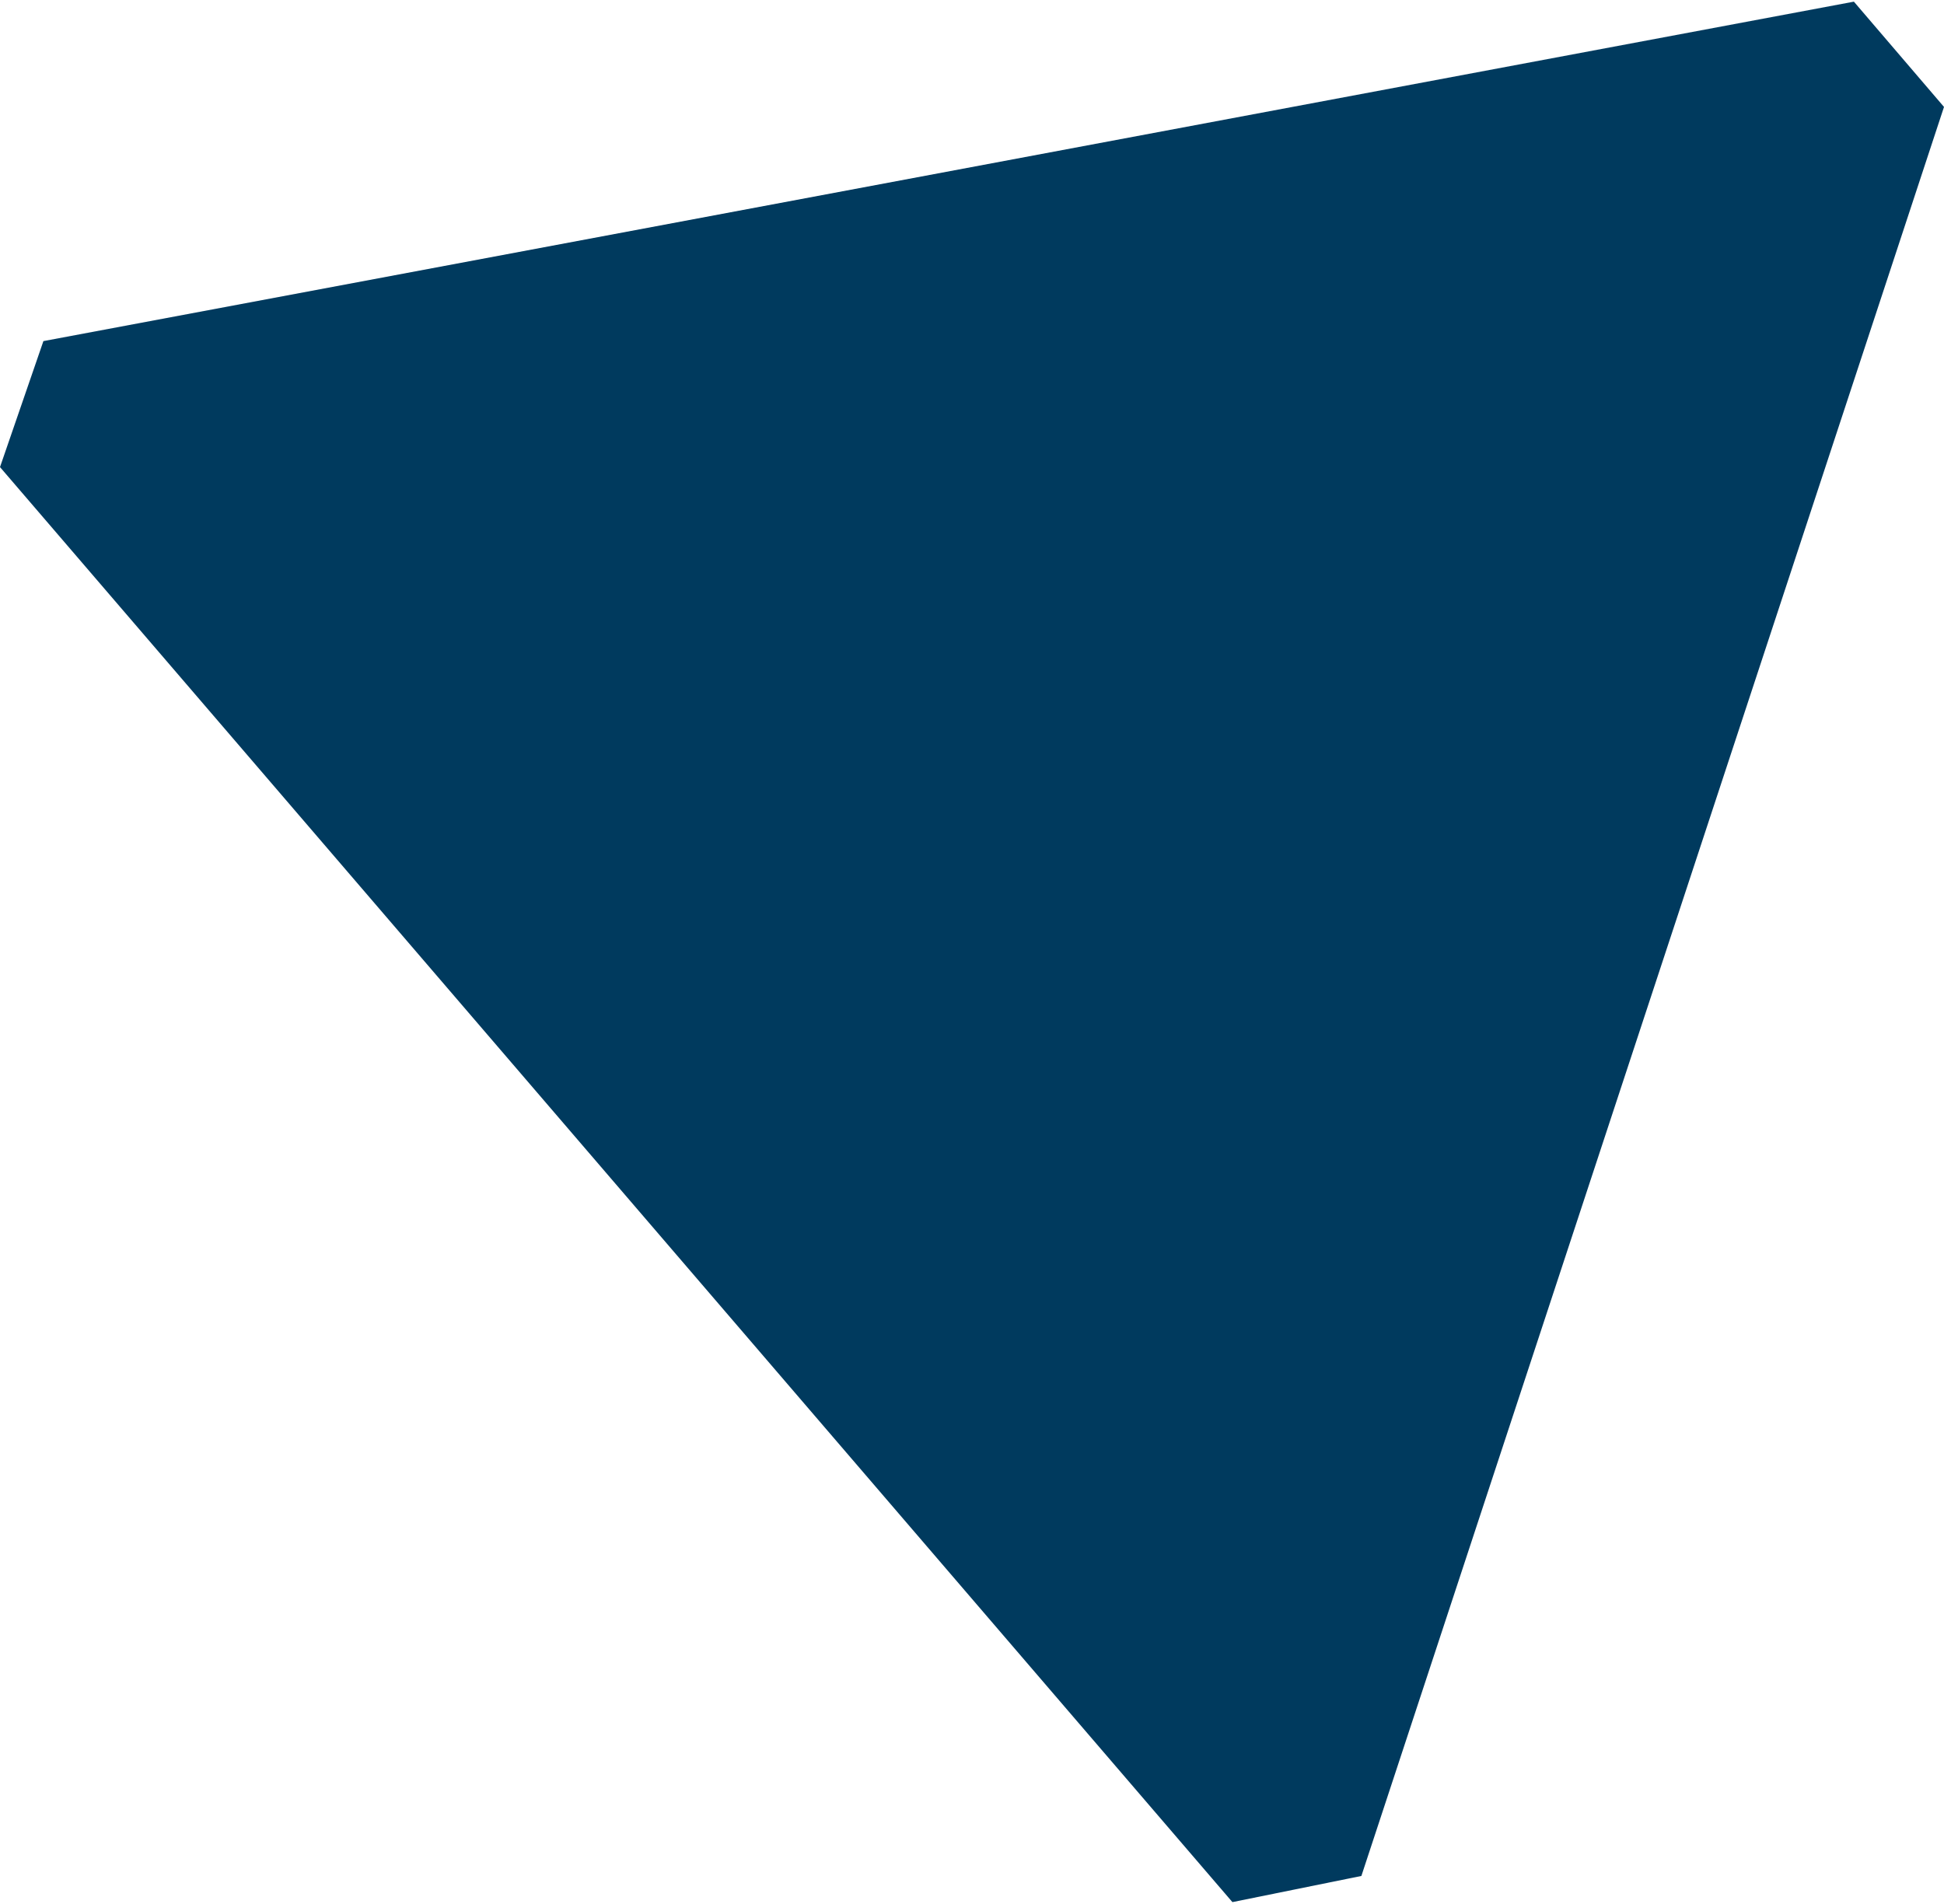
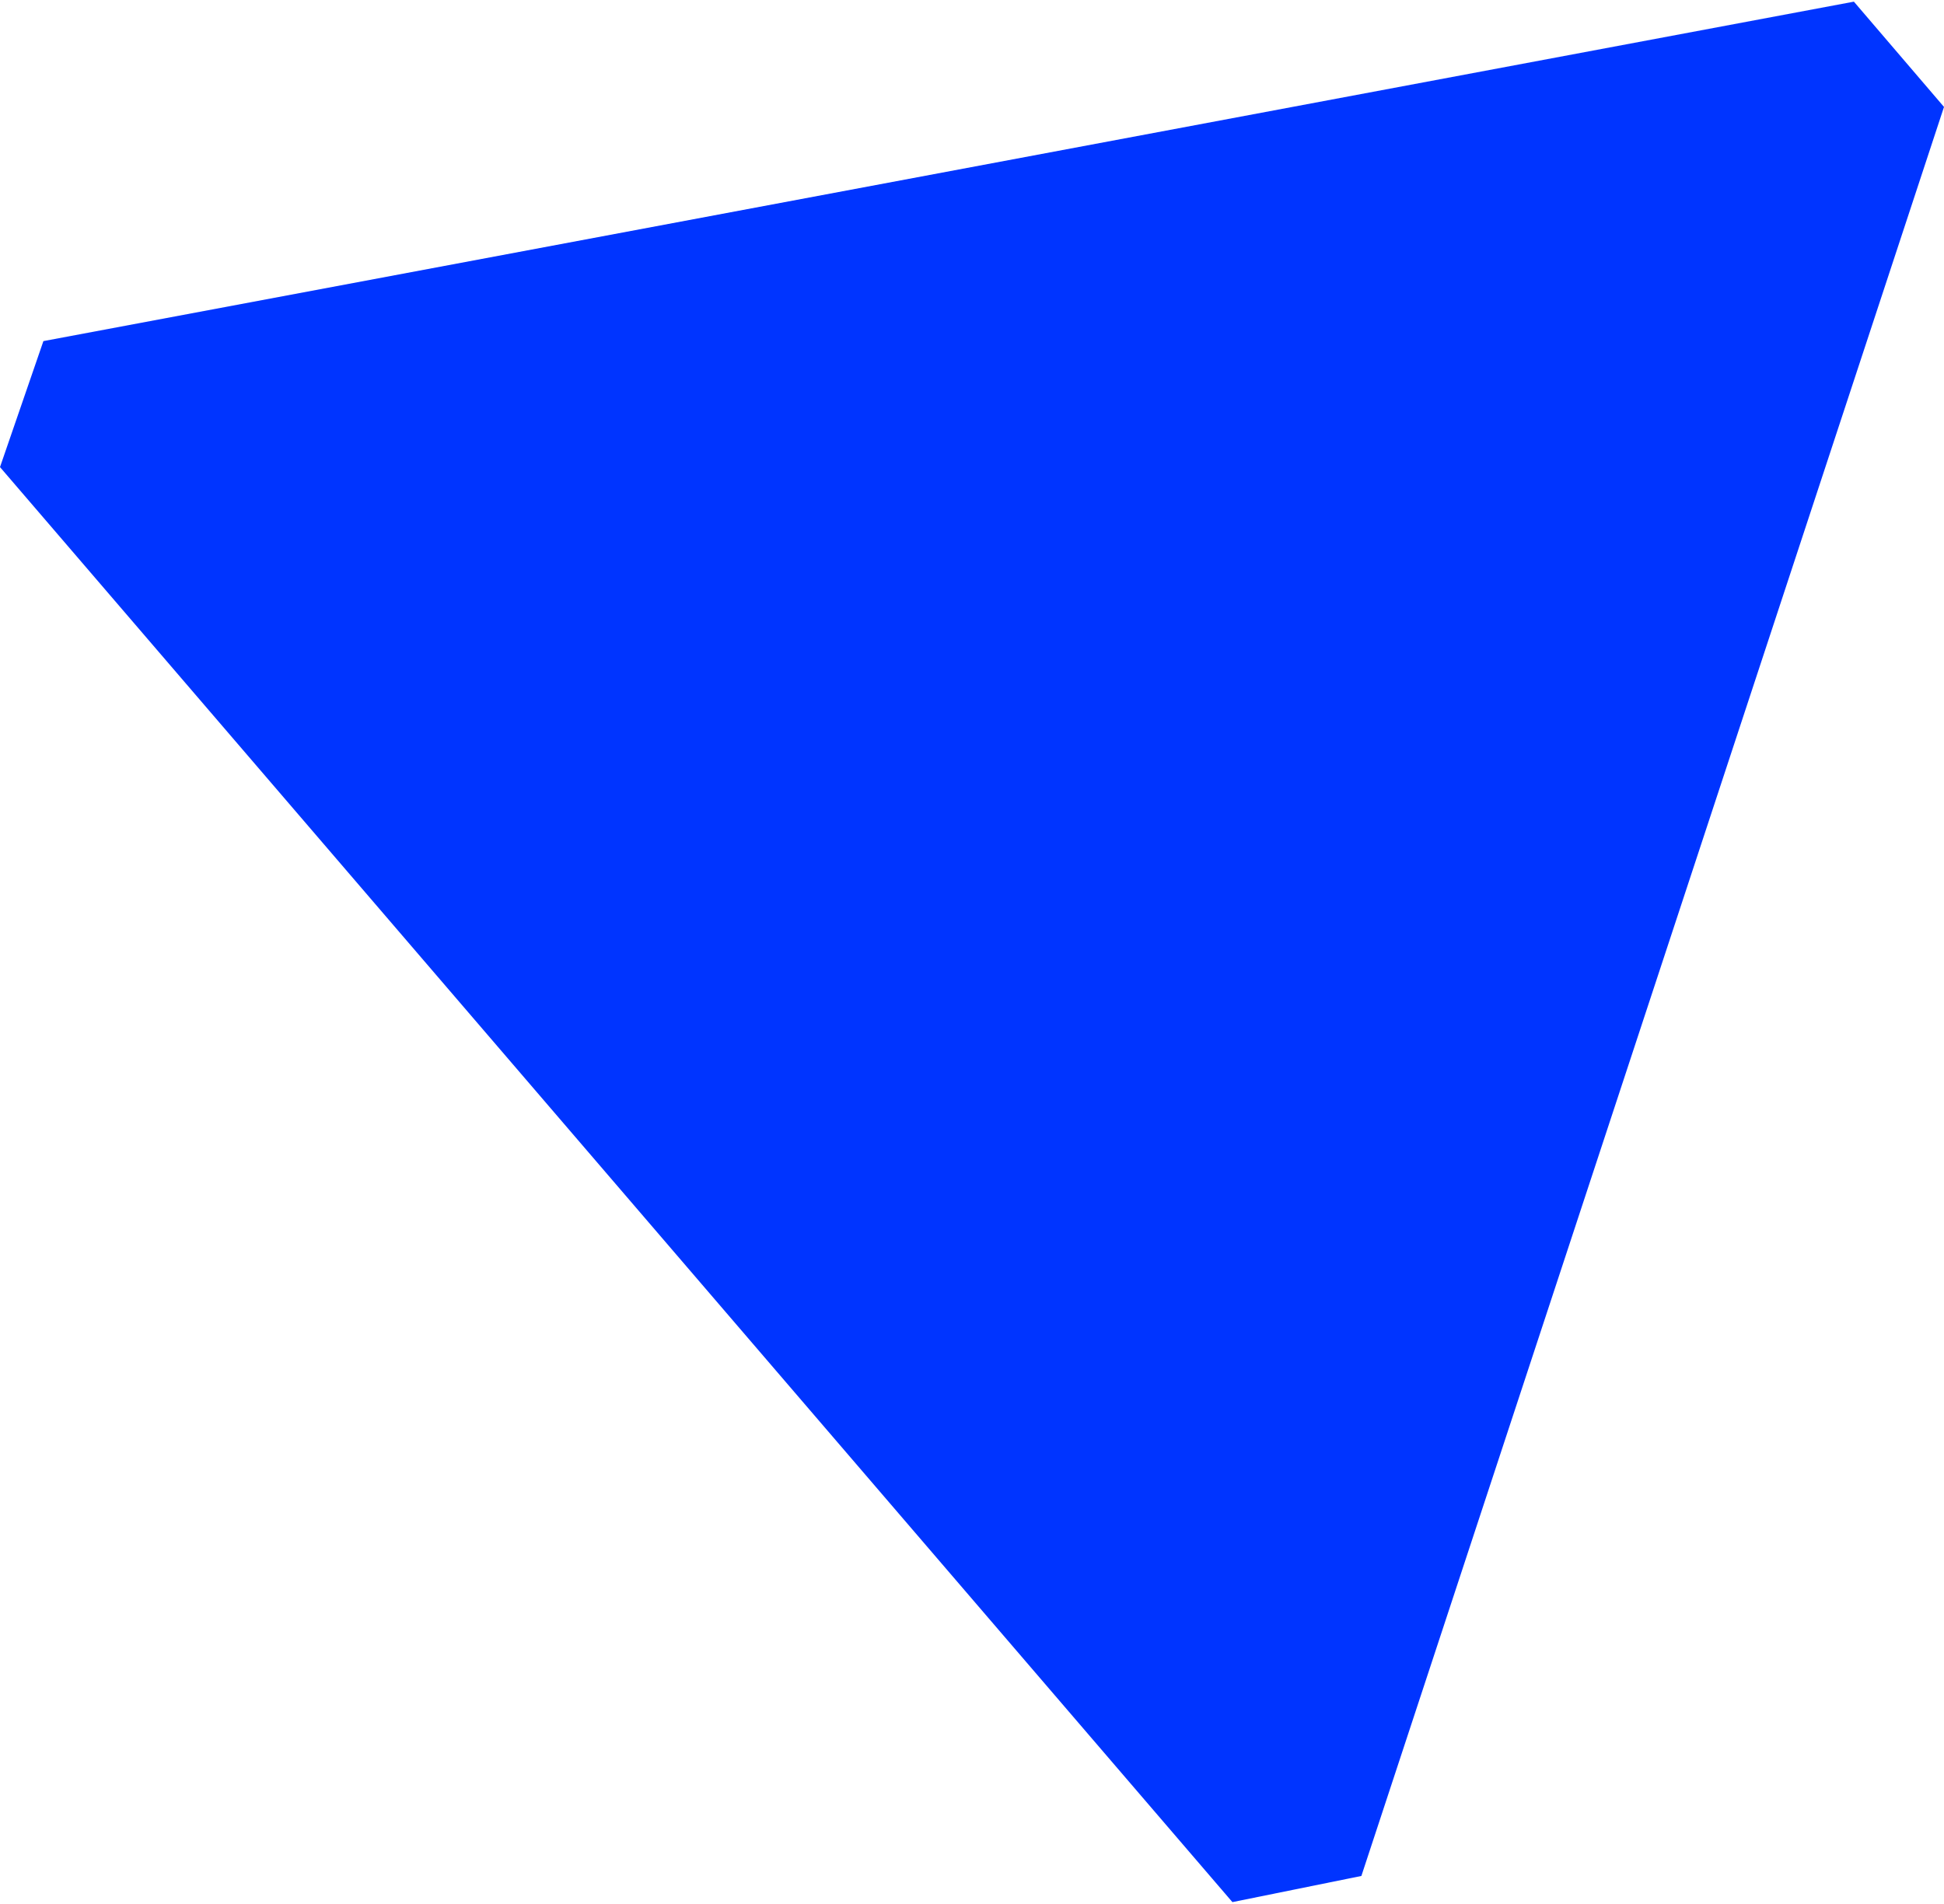
<svg xmlns="http://www.w3.org/2000/svg" viewBox="0 0 823 806" shape-rendering="geometricPrecision" text-rendering="geometricPrecision">
  <style>
    #eDvQB8pHfog2 {
      transform-origin: 50% 50% 0;
      will-change: transform;
      animation: eDvQB8pHfog2_tr__tr 3000ms linear infinite normal forwards
    }
    @keyframes eDvQB8pHfog2_tr__tr {
      0% {
        transform: rotate(0deg) translateZ(0)
      }
      100% {
        transform: rotate(360deg) translateZ(0)
      }
    }
  </style>
-   <path id="eDvQB8pHfog2" d="M823,45.274L784.851,0.701L18.374,144.434L0,197.781L521.747,805.412L576.345,794.335L823,45.274Z" fill="rgb(0,58,94)" stroke="none" stroke-width="1" stroke-miterlimit="1" />
+   <path id="eDvQB8pHfog2" d="M823,45.274L784.851,0.701L18.374,144.434L0,197.781L521.747,805.412L576.345,794.335L823,45.274Z" fill="#0034FF" />
</svg>
